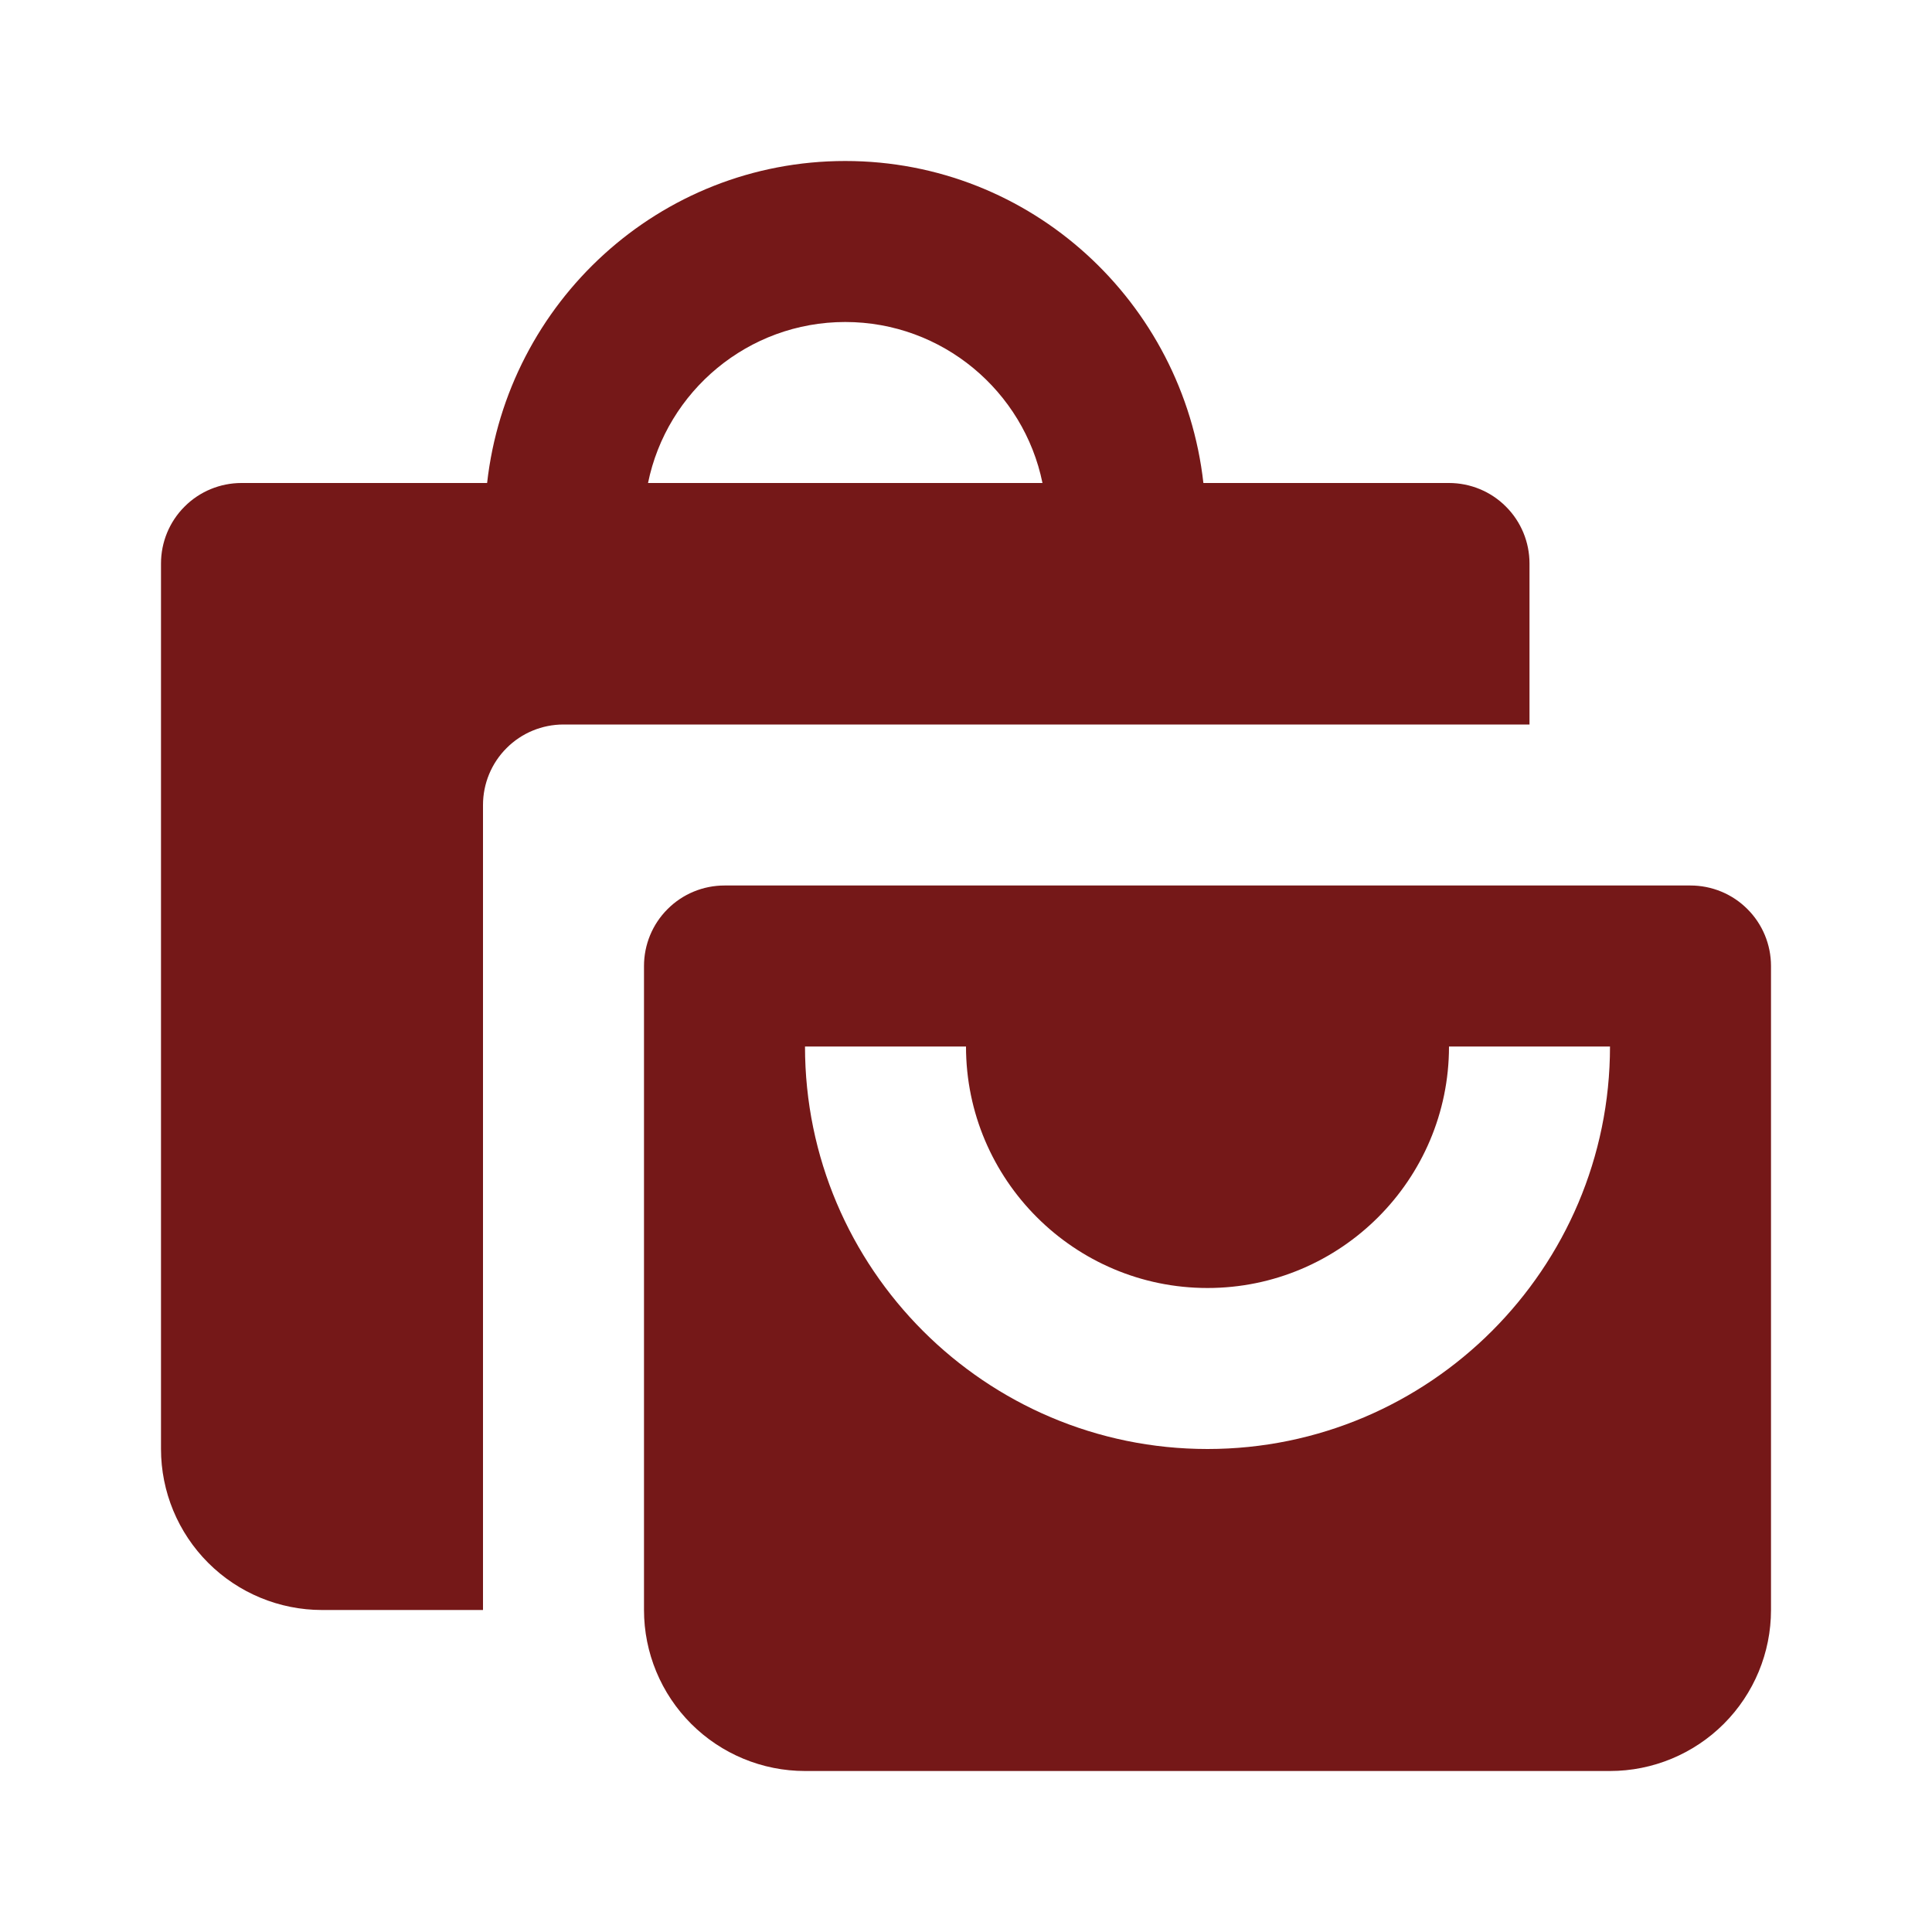
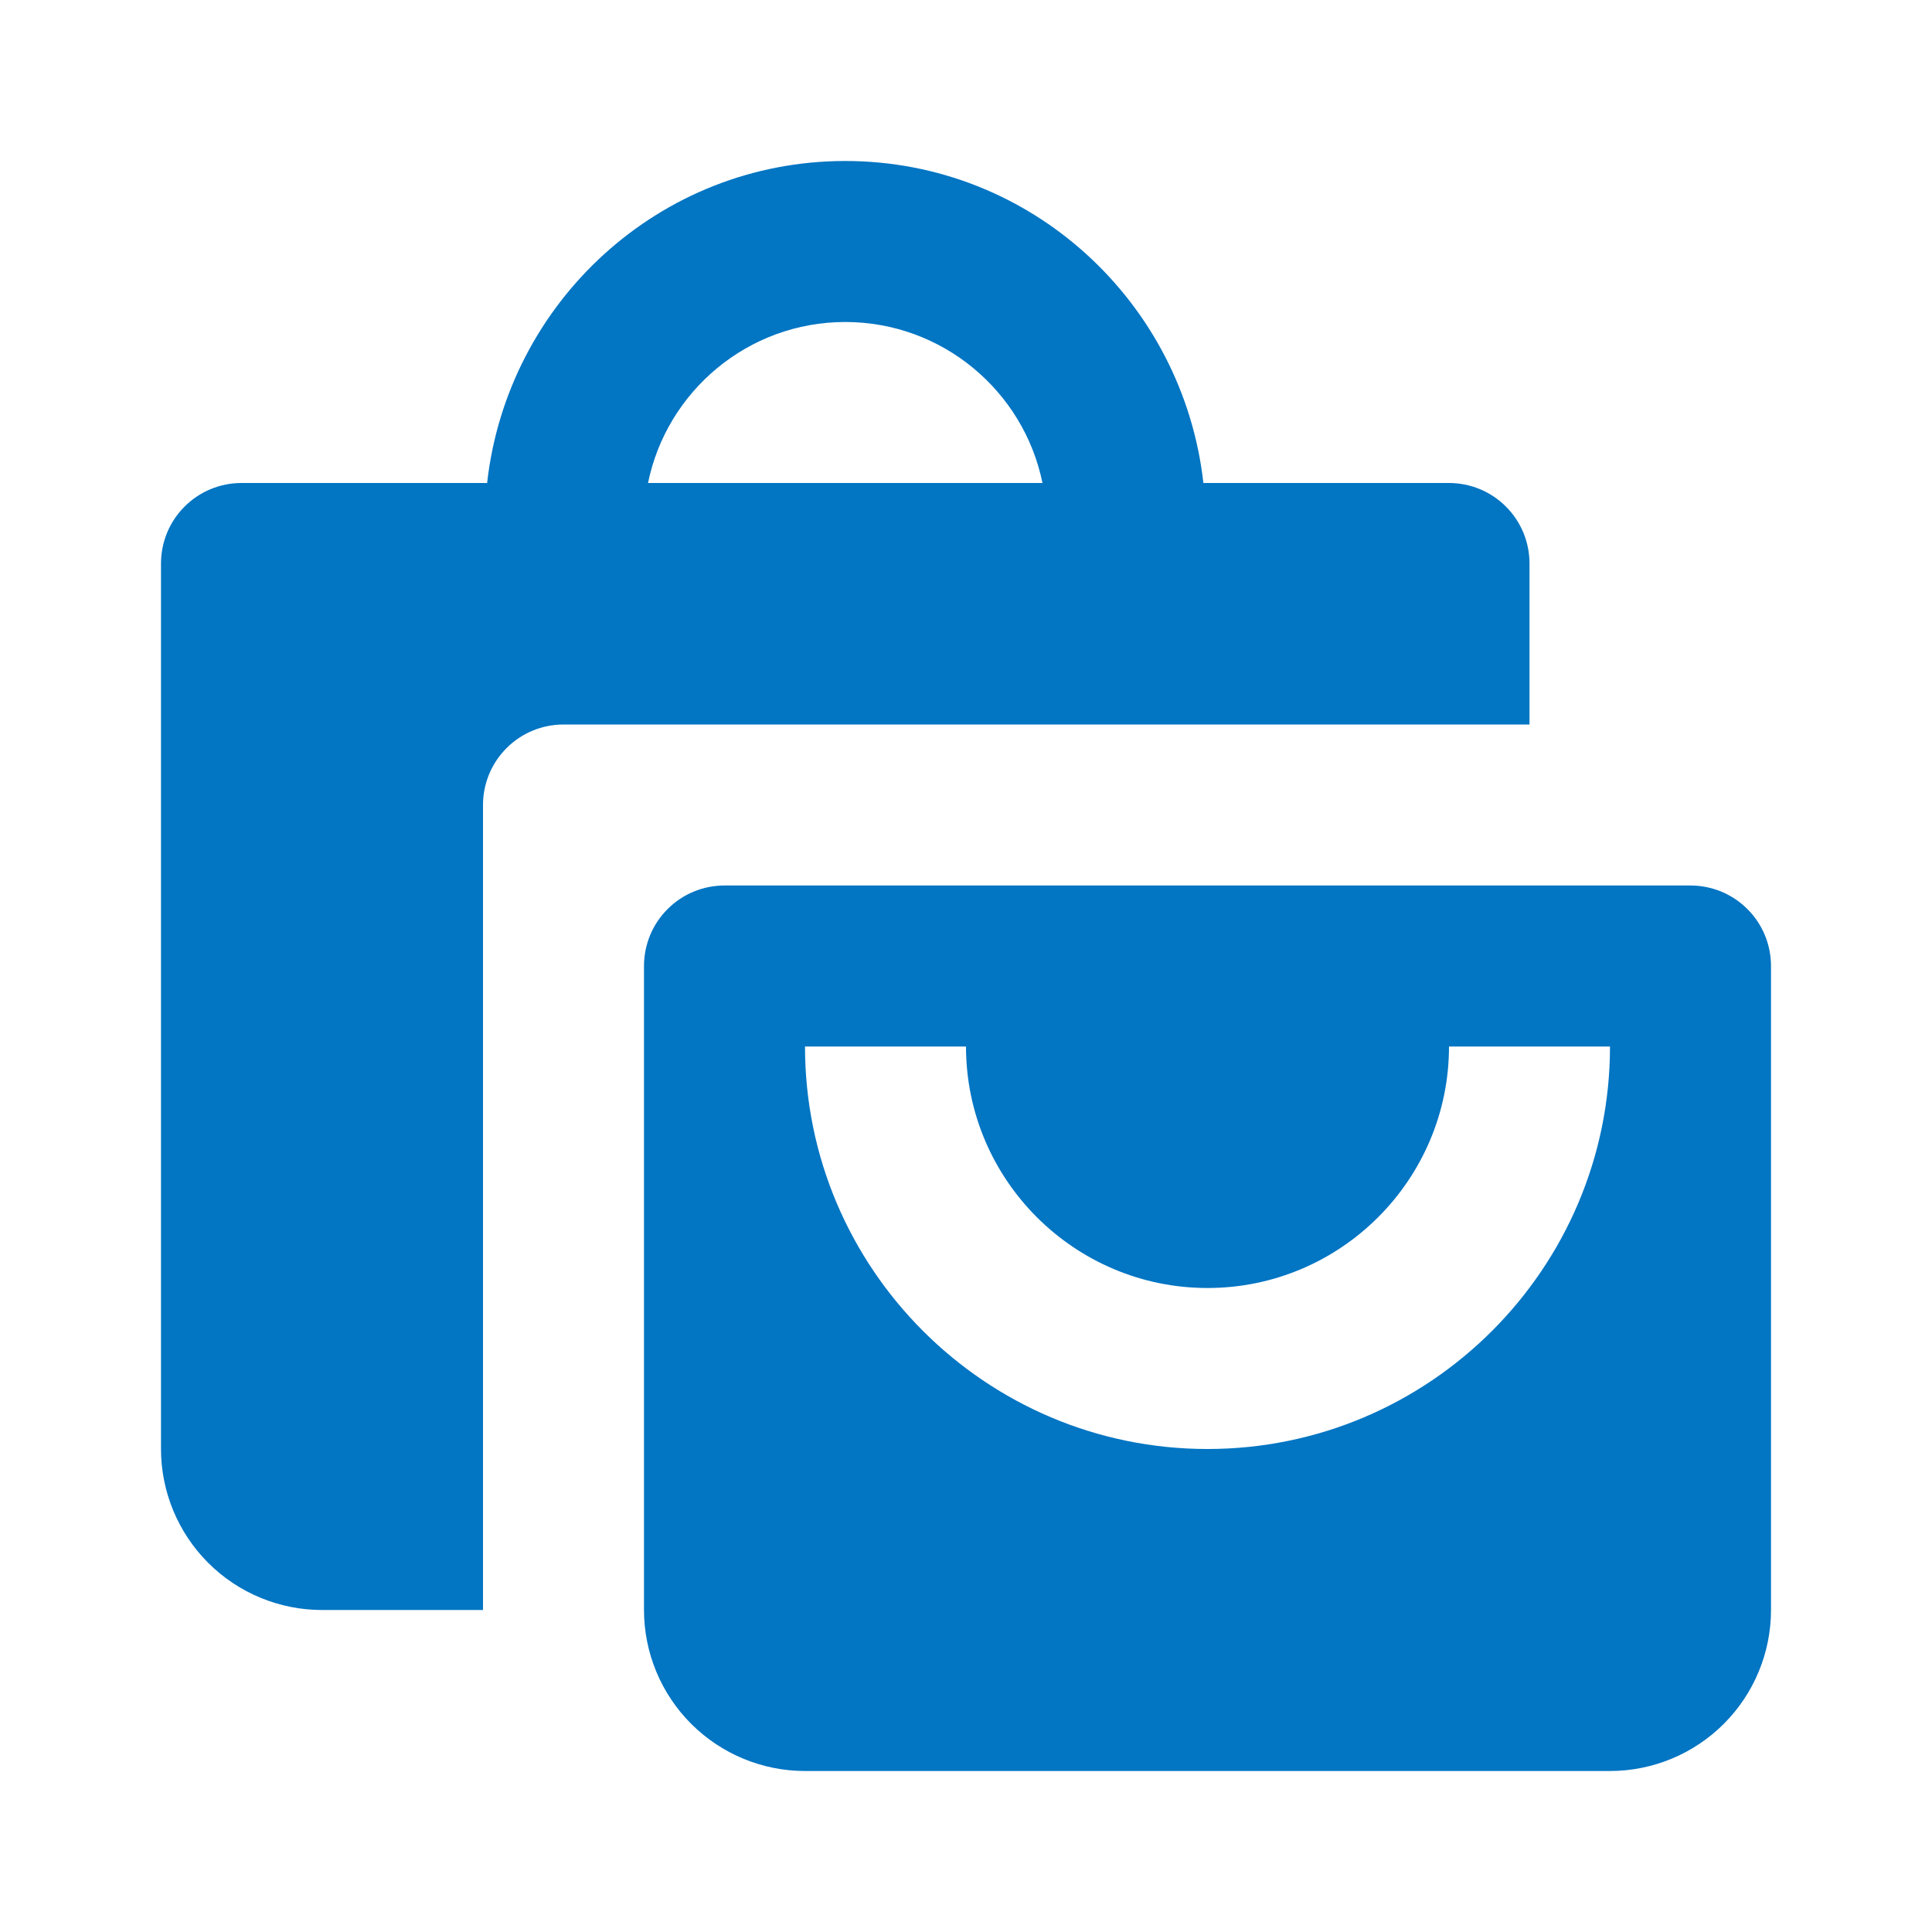
<svg xmlns="http://www.w3.org/2000/svg" width="24" height="24" viewBox="0 0 24 24" fill="none">
-   <path d="M4 20H6V10C6 9.735 6.105 9.48 6.293 9.293C6.48 9.105 6.735 9 7 9H19V7C19 6.735 18.895 6.48 18.707 6.293C18.52 6.105 18.265 6 18 6H14.949C14.697 3.756 12.81 2 10.5 2C8.19 2 6.303 3.756 6.051 6H3C2.735 6 2.48 6.105 2.293 6.293C2.105 6.48 2 6.735 2 7V18C2 18.53 2.211 19.039 2.586 19.414C2.961 19.789 3.47 20 4 20ZM10.5 4C11.707 4 12.718 4.86 12.95 6H8.05C8.282 4.86 9.293 4 10.5 4Z" fill="#751818" />
-   <path d="M21 11H9C8.735 11 8.48 11.105 8.293 11.293C8.105 11.48 8 11.735 8 12V20C8 20.53 8.211 21.039 8.586 21.414C8.961 21.789 9.47 22 10 22H20C20.53 22 21.039 21.789 21.414 21.414C21.789 21.039 22 20.53 22 20V12C22 11.735 21.895 11.48 21.707 11.293C21.52 11.105 21.265 11 21 11ZM15 18C12.243 18 10 15.757 10 13H12C12 14.654 13.346 16 15 16C16.654 16 18 14.654 18 13H20C20 15.757 17.757 18 15 18Z" fill="#751818" />
+   <path d="M4 20H6V10C6 9.735 6.105 9.48 6.293 9.293C6.48 9.105 6.735 9 7 9H19V7C19 6.735 18.895 6.48 18.707 6.293C18.52 6.105 18.265 6 18 6H14.949C14.697 3.756 12.81 2 10.5 2C8.19 2 6.303 3.756 6.051 6H3C2.735 6 2.48 6.105 2.293 6.293C2.105 6.48 2 6.735 2 7V18C2 18.53 2.211 19.039 2.586 19.414C2.961 19.789 3.47 20 4 20ZM10.5 4C11.707 4 12.718 4.86 12.95 6H8.05C8.282 4.86 9.293 4 10.5 4Z" fill="#0275C3" />
+   <path d="M21 11H9C8.735 11 8.48 11.105 8.293 11.293C8.105 11.48 8 11.735 8 12V20C8 20.53 8.211 21.039 8.586 21.414C8.961 21.789 9.47 22 10 22H20C20.53 22 21.039 21.789 21.414 21.414C21.789 21.039 22 20.53 22 20V12C22 11.735 21.895 11.48 21.707 11.293C21.52 11.105 21.265 11 21 11ZM15 18C12.243 18 10 15.757 10 13H12C12 14.654 13.346 16 15 16C16.654 16 18 14.654 18 13H20C20 15.757 17.757 18 15 18Z" fill="#0275C3" />
</svg>
